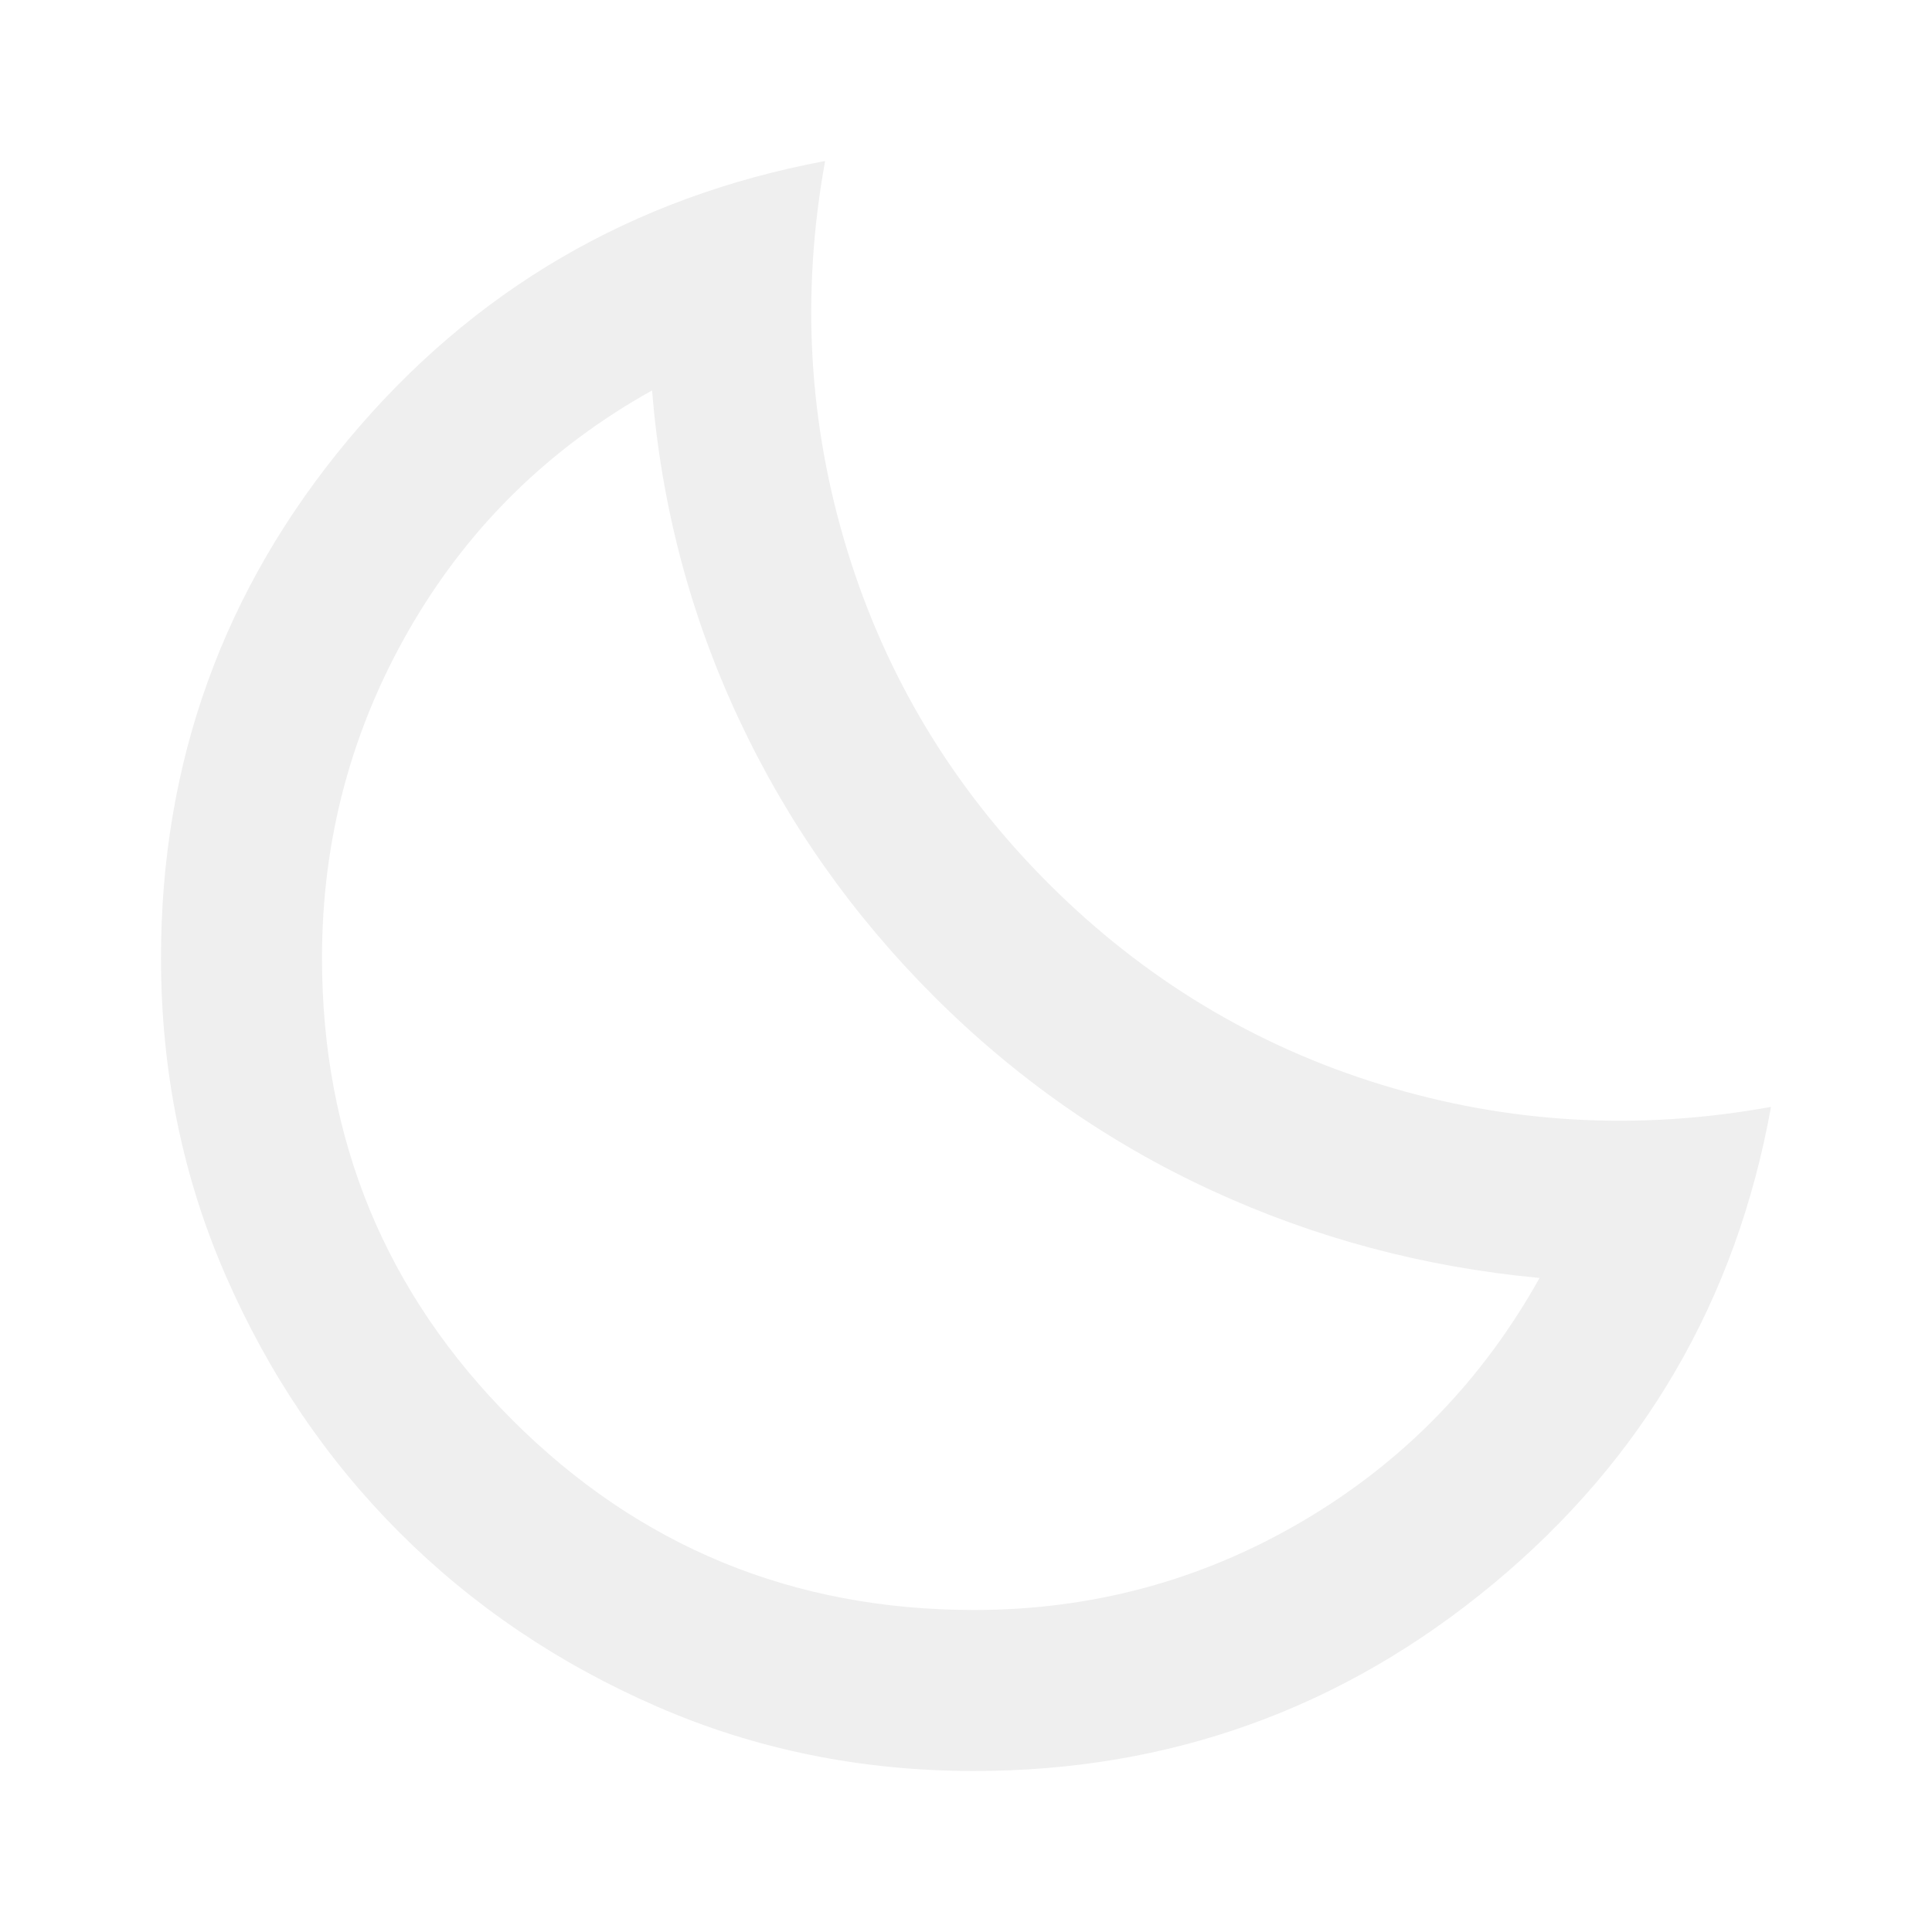
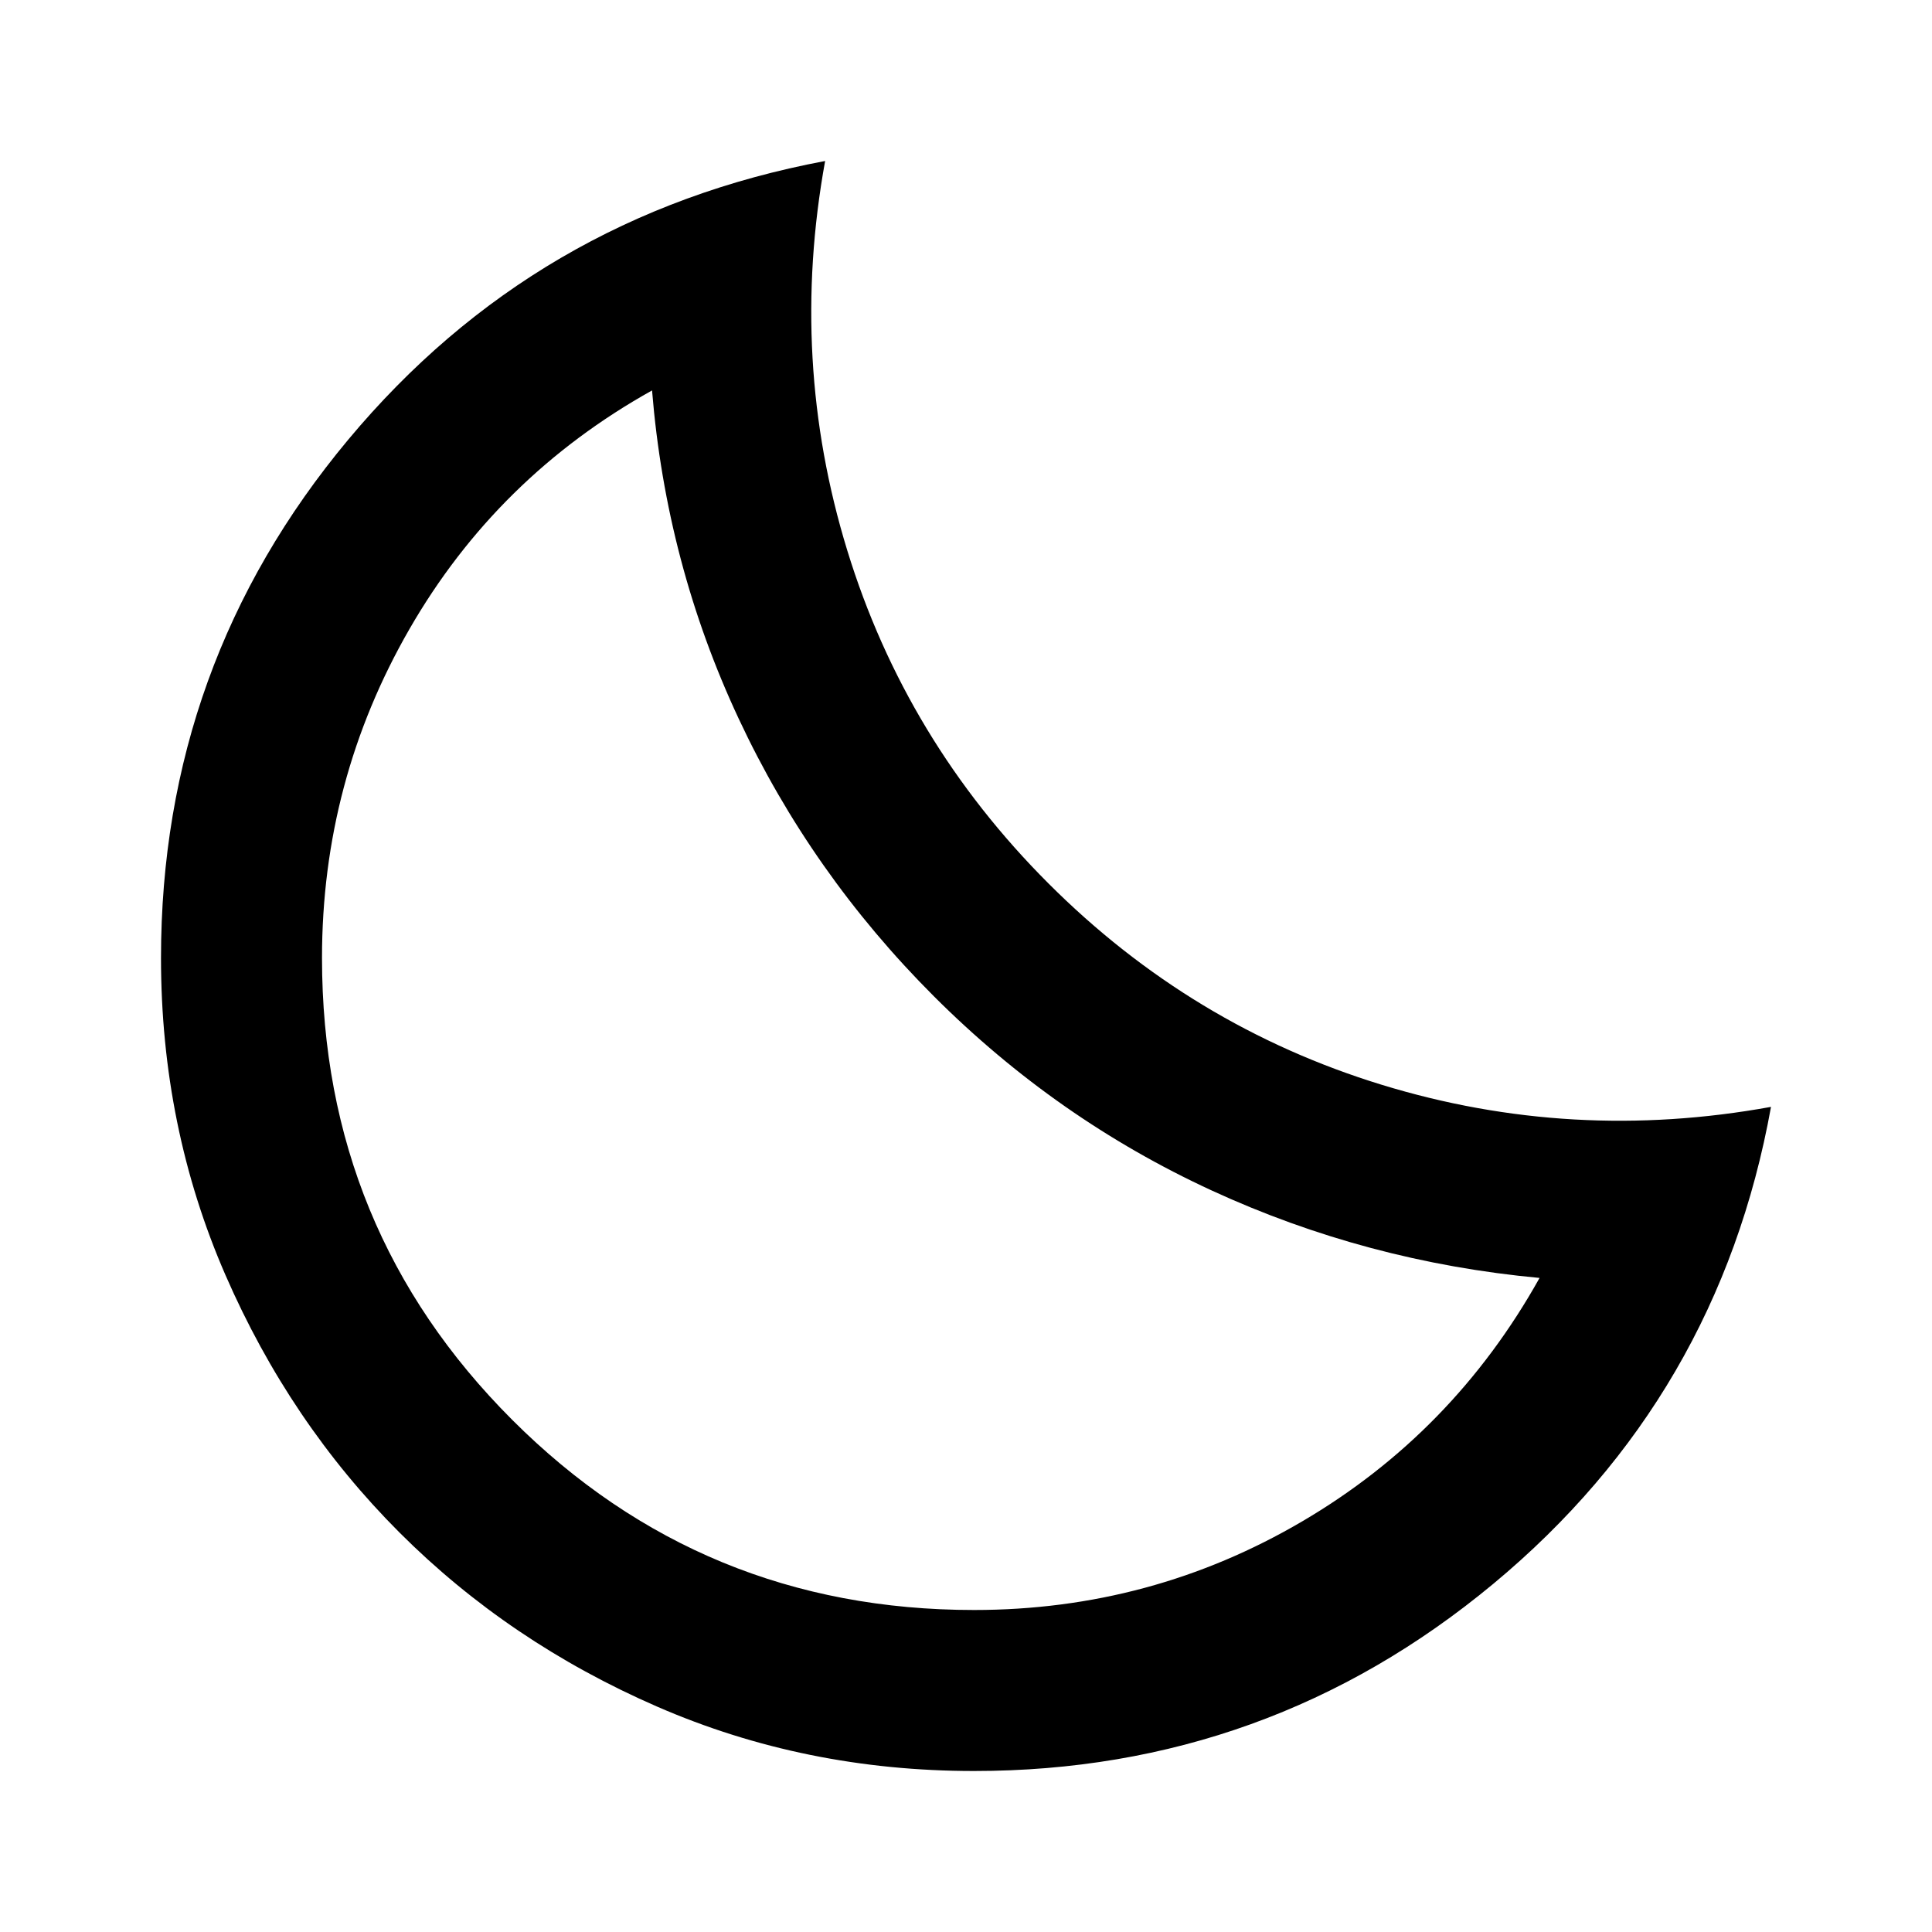
- <svg xmlns="http://www.w3.org/2000/svg" height="24px" viewBox="0 -960 960 960" width="24px" fill="#EFEFEF">
+ <svg xmlns="http://www.w3.org/2000/svg" height="24px" viewBox="0 -960 960 960" width="24px" fill="#000000">
  <path d="M484-80q-84 0-157.5-32t-128-86.5Q144-253 112-326.5T80-484q0-146 93-257.5T410-880q-18 99 11 193.5T521-521q71 71 165.5 100T880-410q-26 144-138 237T484-80Zm0-80q88 0 163-44t118-121q-86-8-163-43.5T464-465q-61-61-97-138t-43-163q-77 43-120.5 118.5T160-484q0 135 94.5 229.5T484-160Zm-20-305Z" />
</svg>
